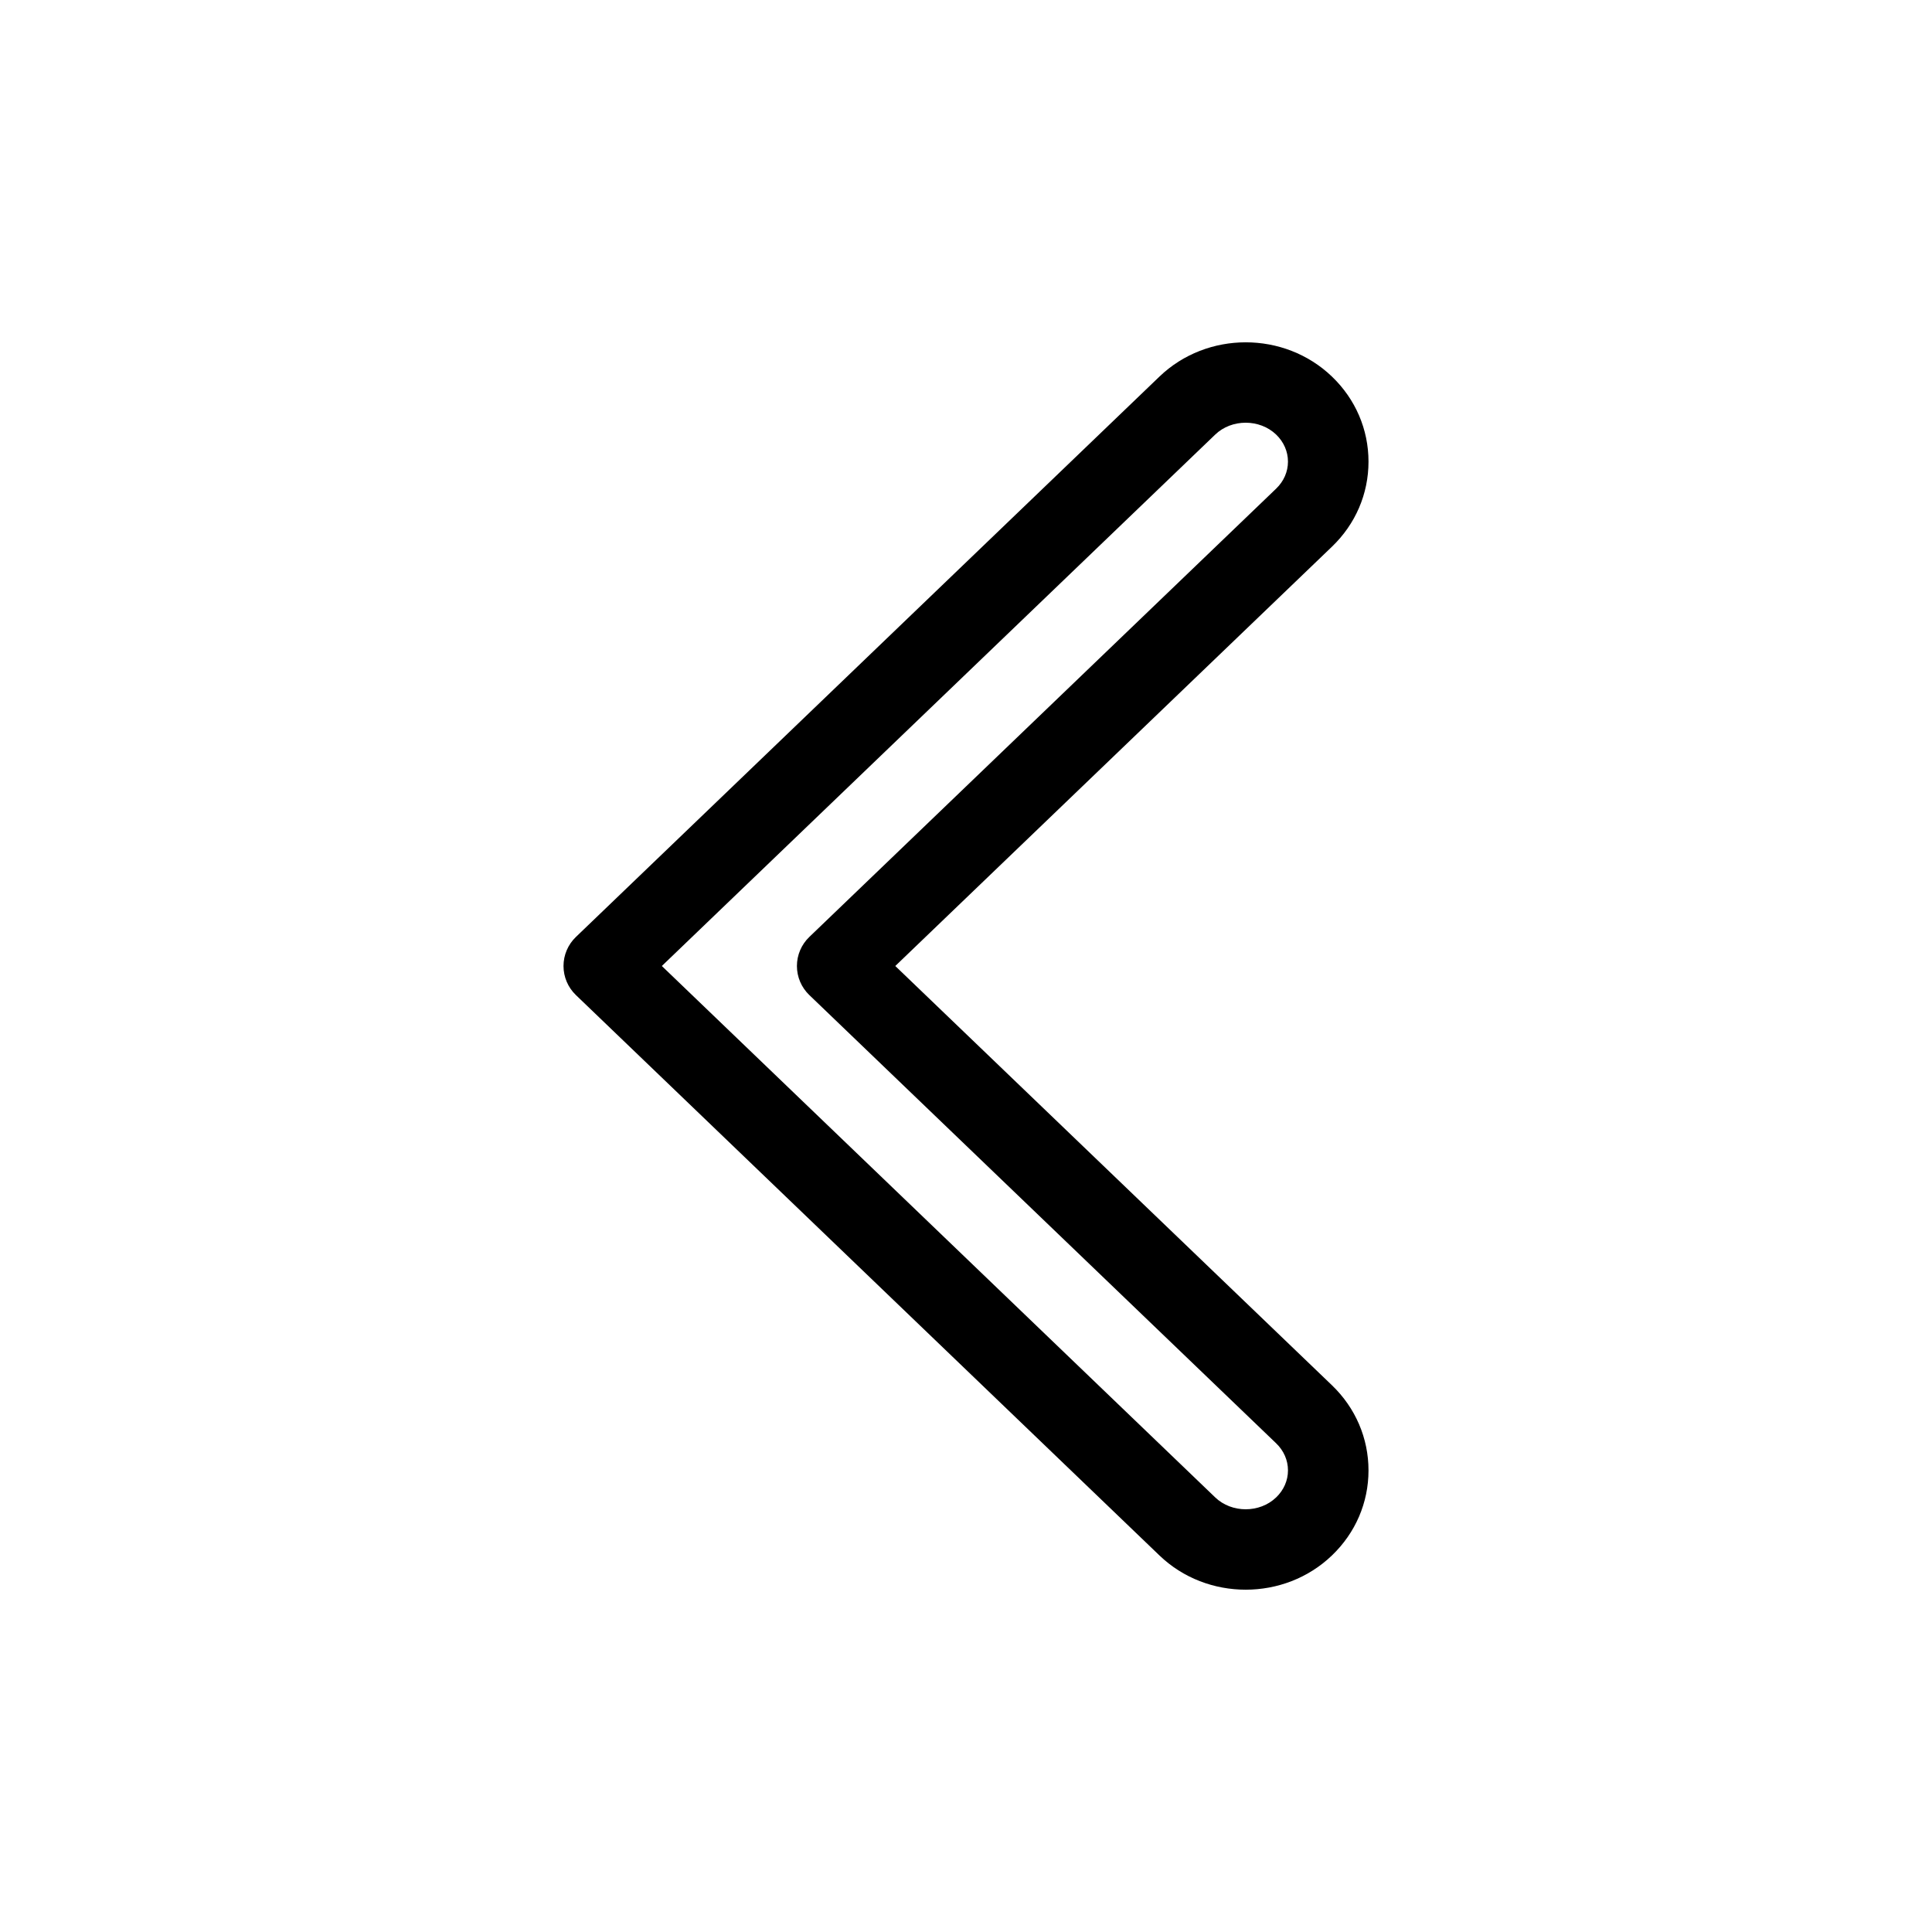
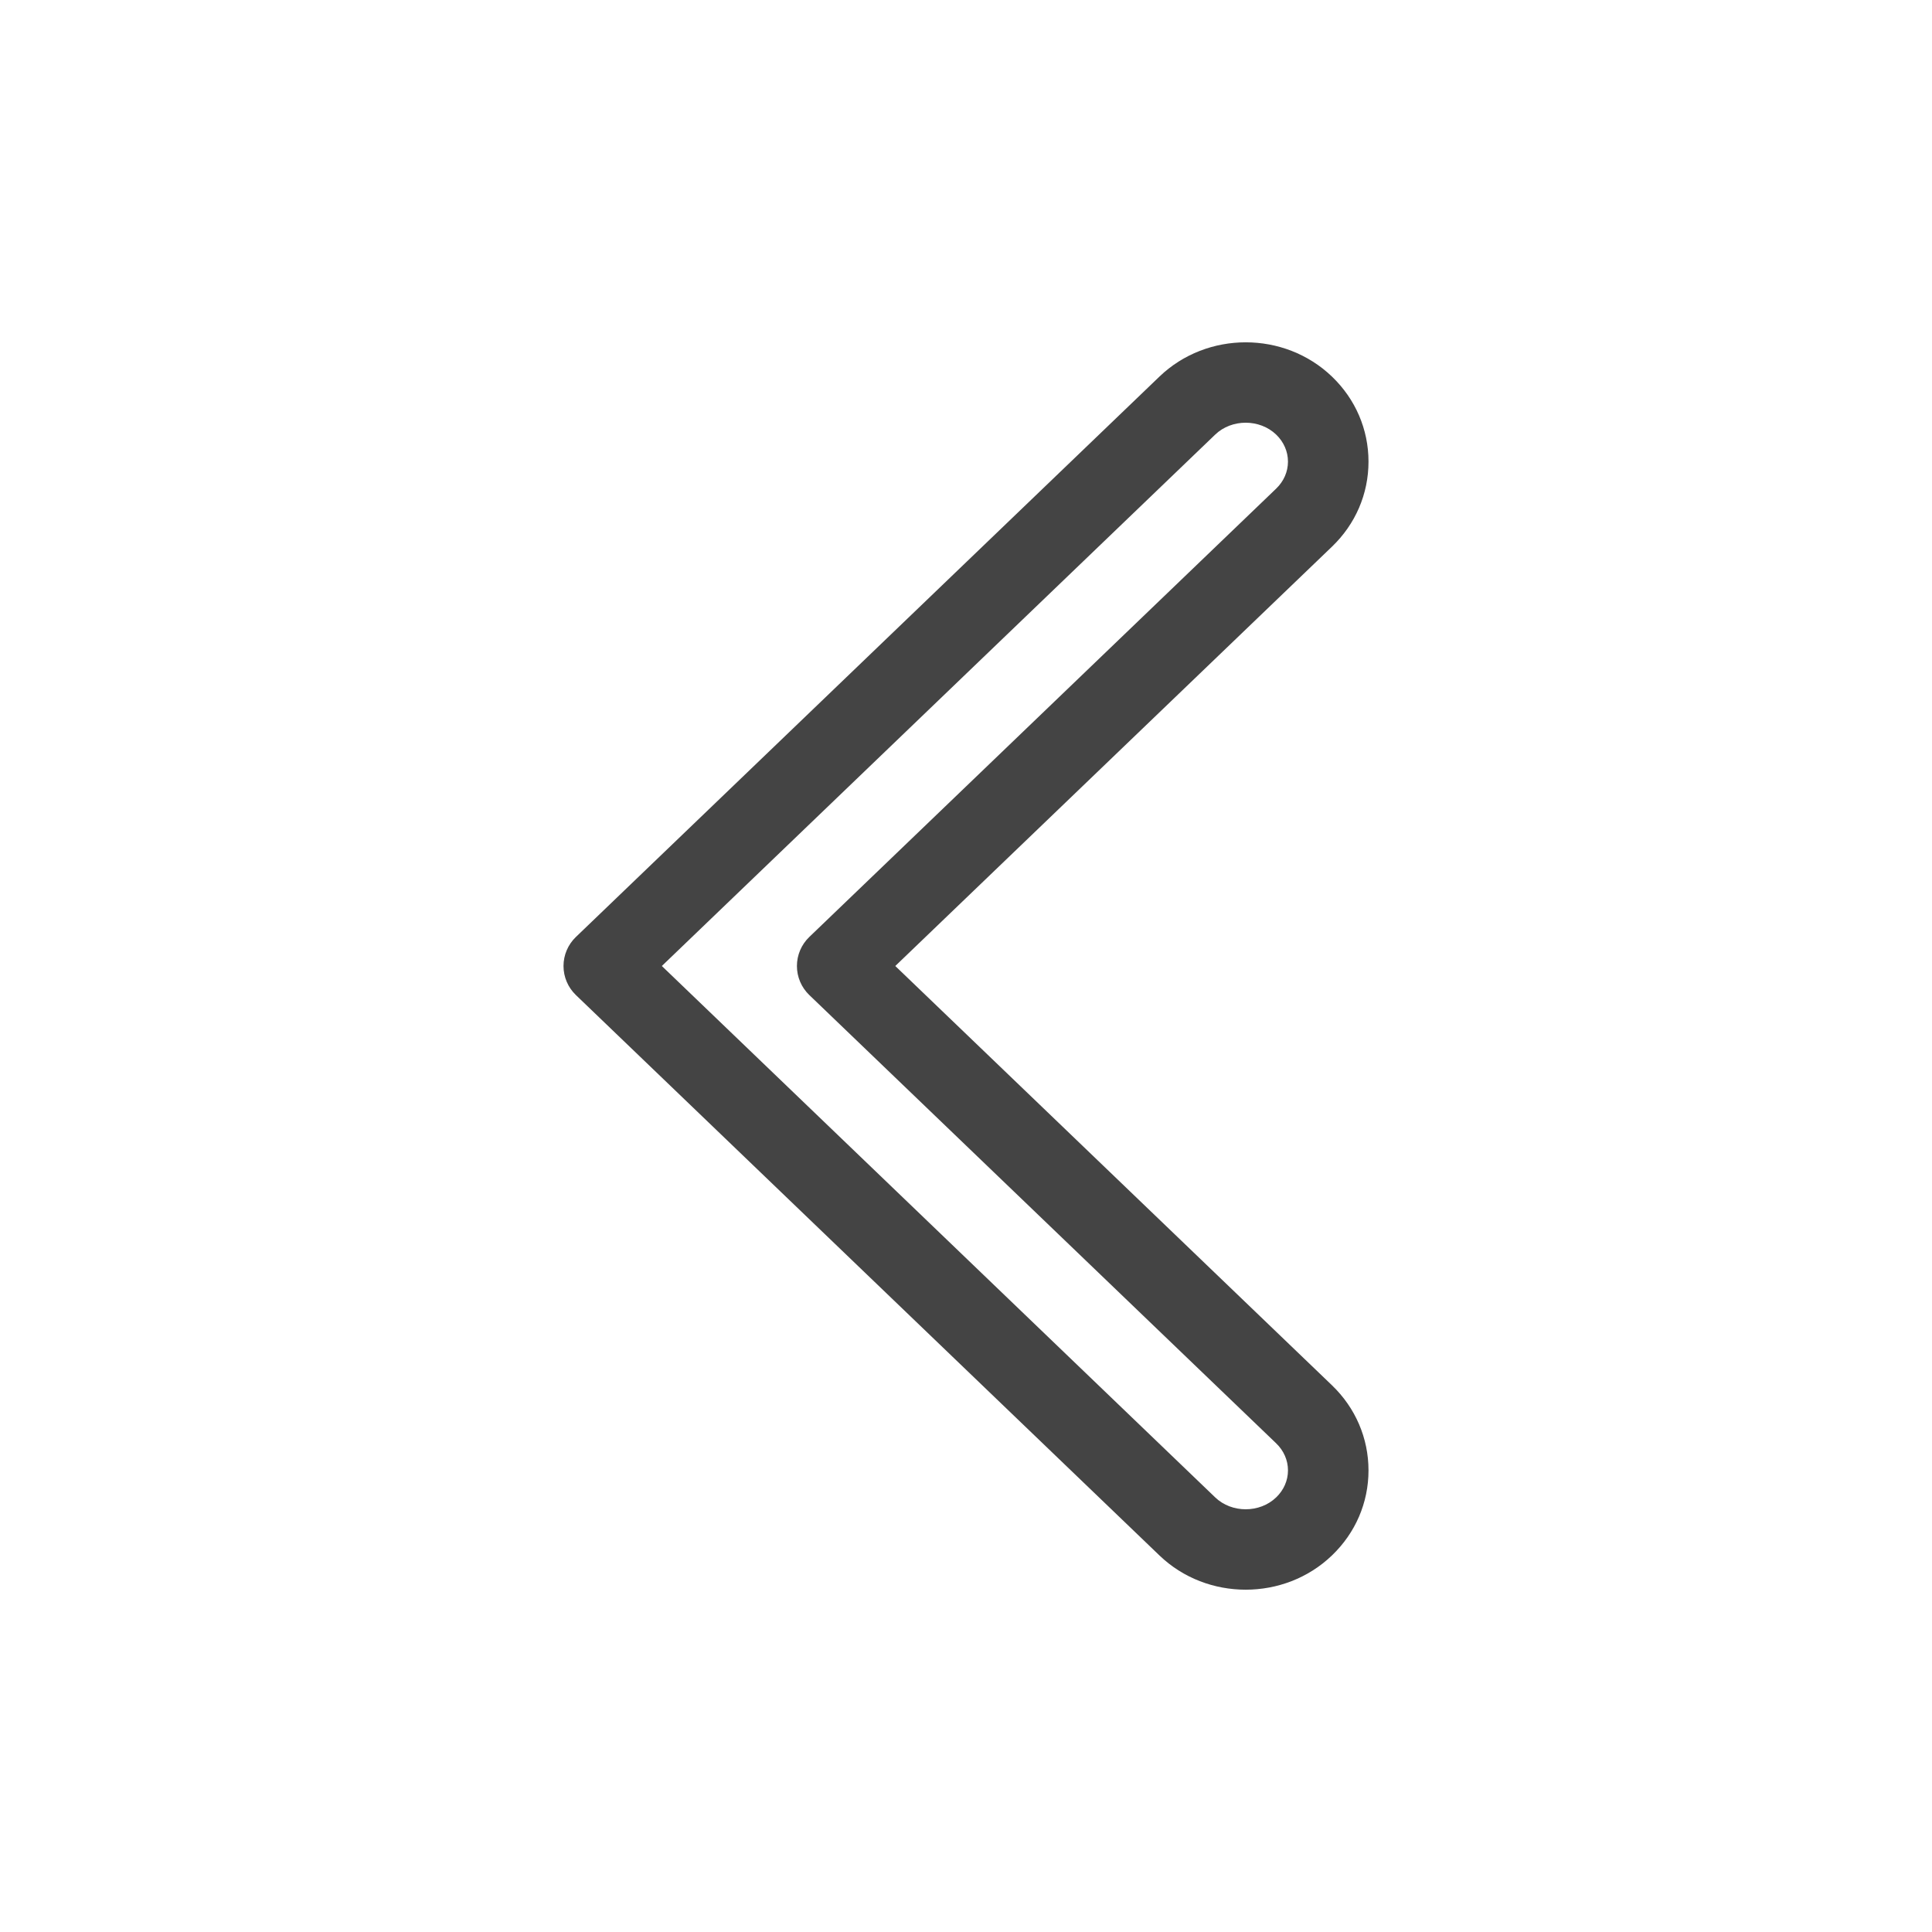
<svg xmlns="http://www.w3.org/2000/svg" version="1.1" id="Capa_1" x="0px" y="0px" viewBox="0 0 327.682 327.682" style="enable-background:new 0 0 327.682 327.682;" xml:space="preserve">
  <g>
    <g>
-       <path d="M225.908,234.951l-74.061-71.11l74.061-71.117c4-3.838,6.2-8.962,6.2-14.426c0-5.465-2.2-10.59-6.2-14.43    c-8.067-7.743-21.187-7.745-29.254,0.002l-98.98,95.049c-1.34,1.287-2.099,3.065-2.099,4.924c0,1.859,0.759,3.637,2.099,4.924    l98.98,95.051c4.033,3.871,9.327,5.806,14.626,5.806c5.299,0,10.593-1.935,14.628-5.809c4-3.837,6.2-8.958,6.2-14.421    c0-5.466-2.2-10.595-6.193-14.437C225.915,234.954,225.908,234.952,225.908,234.951z M216.451,253.966    c-2.799,2.693-7.545,2.691-10.346,0.002l-93.853-90.127l93.851-90.127c2.799-2.693,7.545-2.691,10.346-0.002    c1.287,1.241,2,2.867,2,4.582c0,1.714-0.713,3.338-2,4.579l-79.186,76.044c-1.34,1.287-2.099,3.065-2.099,4.924    c0,1.859,0.759,3.637,2.099,4.925l79.181,76.03c1.294,1.244,2.007,2.874,2.007,4.591    C218.452,251.101,217.738,252.727,216.451,253.966z" />
+       <path fill="#444444" d="M225.908,234.951l-74.061-71.11l74.061-71.117c4-3.838,6.2-8.962,6.2-14.426c0-5.465-2.2-10.59-6.2-14.43    c-8.067-7.743-21.187-7.745-29.254,0.002l-98.98,95.049c-1.34,1.287-2.099,3.065-2.099,4.924c0,1.859,0.759,3.637,2.099,4.924    l98.98,95.051c4.033,3.871,9.327,5.806,14.626,5.806c5.299,0,10.593-1.935,14.628-5.809c4-3.837,6.2-8.958,6.2-14.421    c0-5.466-2.2-10.595-6.193-14.437C225.915,234.954,225.908,234.952,225.908,234.951z M216.451,253.966    c-2.799,2.693-7.545,2.691-10.346,0.002l-93.853-90.127l93.851-90.127c2.799-2.693,7.545-2.691,10.346-0.002    c1.287,1.241,2,2.867,2,4.582c0,1.714-0.713,3.338-2,4.579l-79.186,76.044c-1.34,1.287-2.099,3.065-2.099,4.924    c0,1.859,0.759,3.637,2.099,4.925l79.181,76.03c1.294,1.244,2.007,2.874,2.007,4.591    C218.452,251.101,217.738,252.727,216.451,253.966z" />
    </g>
  </g>
</svg>
